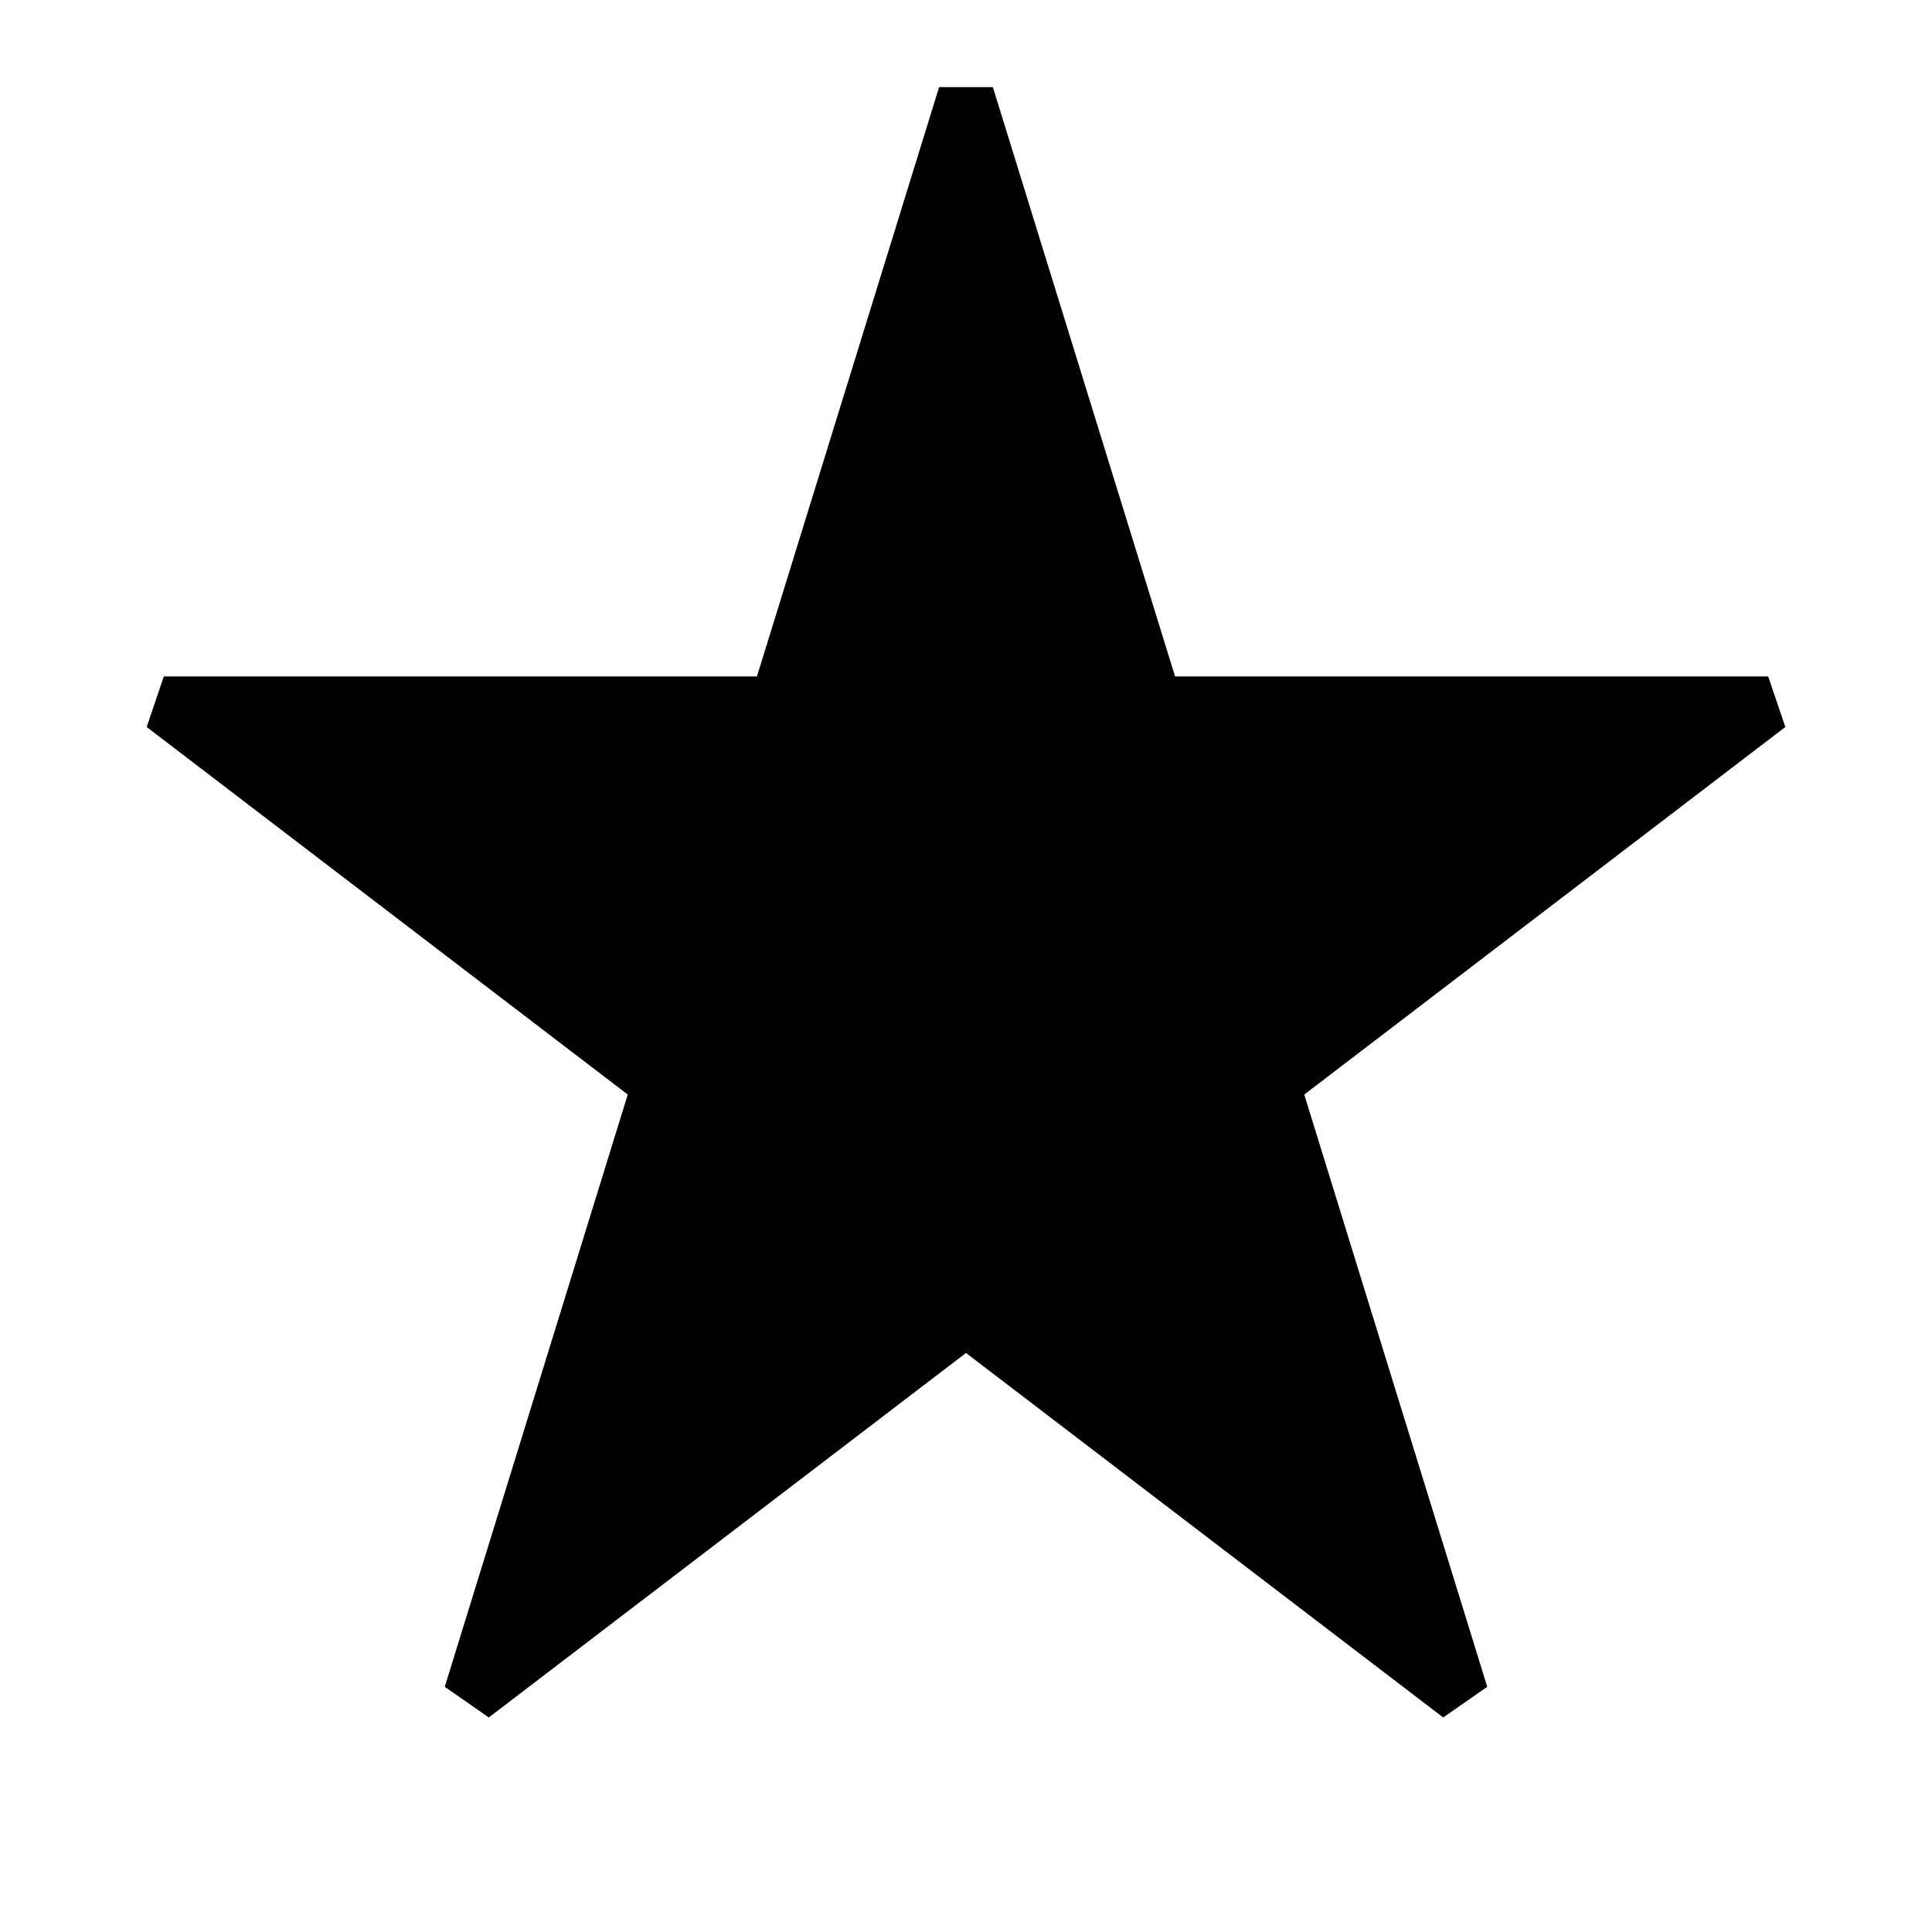
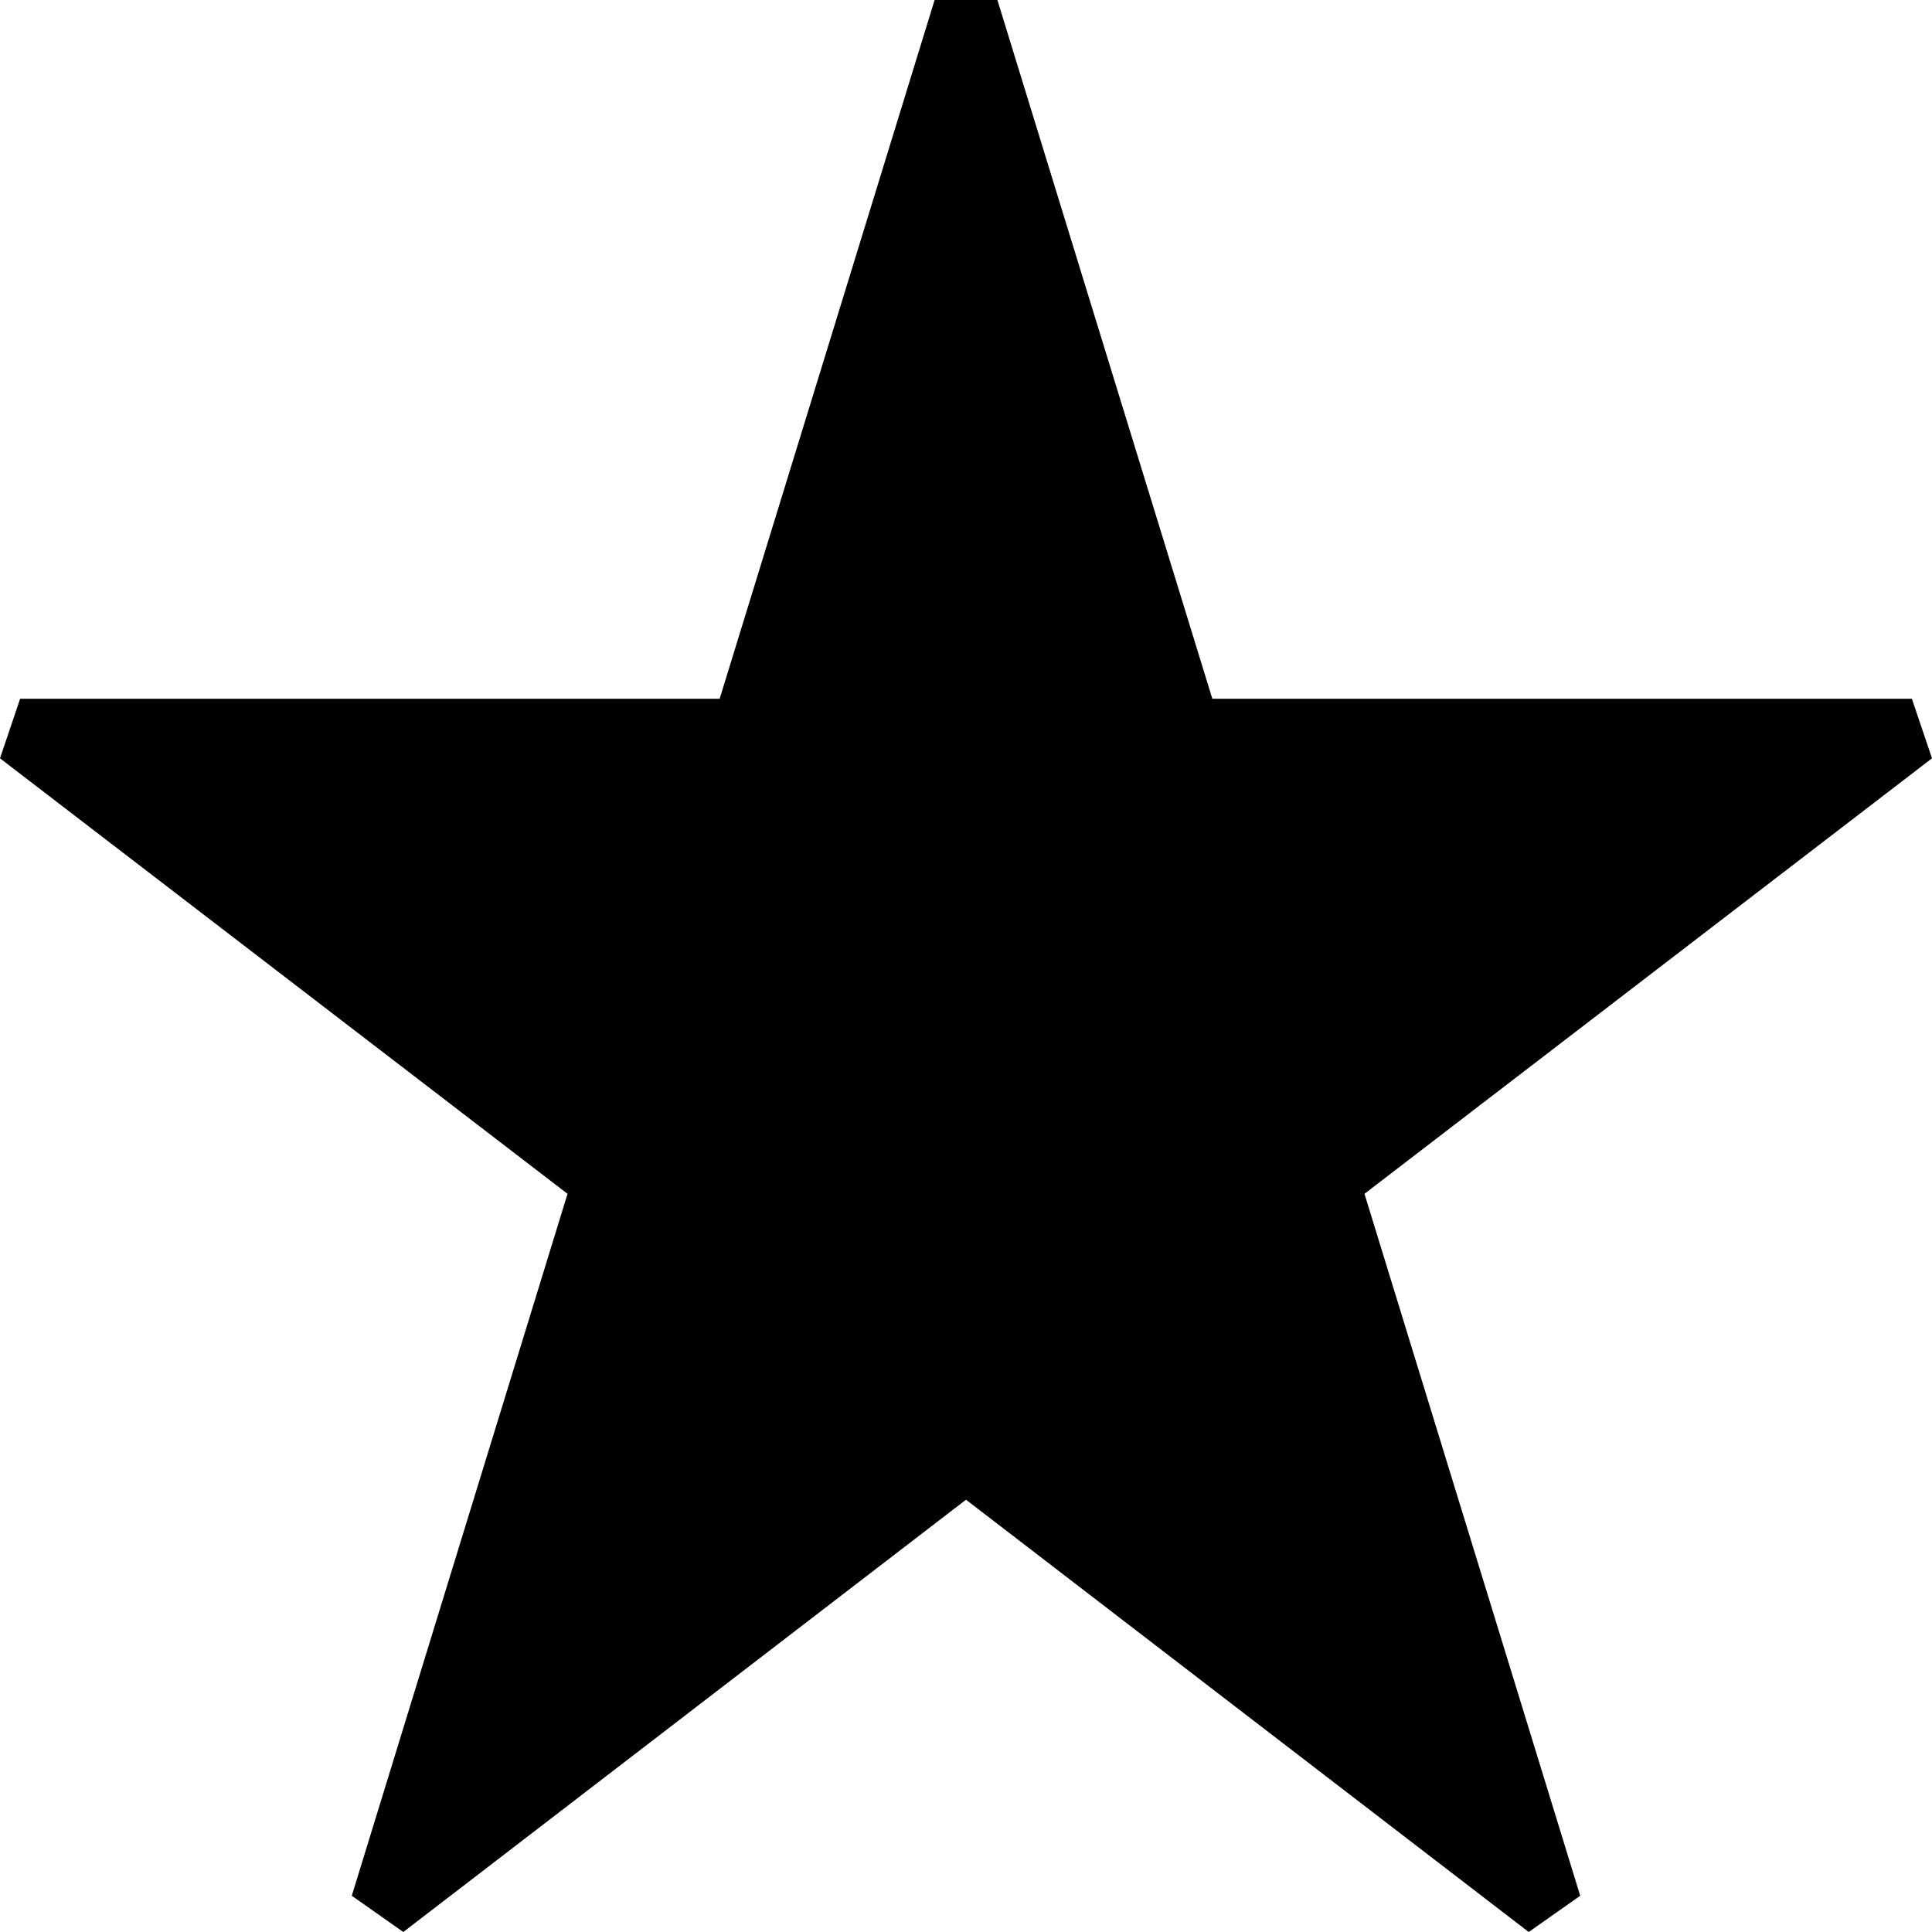
<svg xmlns="http://www.w3.org/2000/svg" viewBox="0 0 24 24">
-   <path d="M12.334 1.082h-.668L9.403 8.403H2.035l-.213.628 5.976 4.566-2.273 7.357.547.381L12 16.807l5.928 4.528.547-.381-2.273-7.357 5.976-4.566-.213-.628h-7.368l-2.263-7.32z" />
+   <path d="M12.39 0h-.78L8.94 8.68H.25L0 9.42l7.05 5.41-2.68 8.72.64.45L12 18.63 18.99 24l.64-.45-2.68-8.72L24 9.42l-.25-.74h-8.69L12.39 0z" />
</svg>
